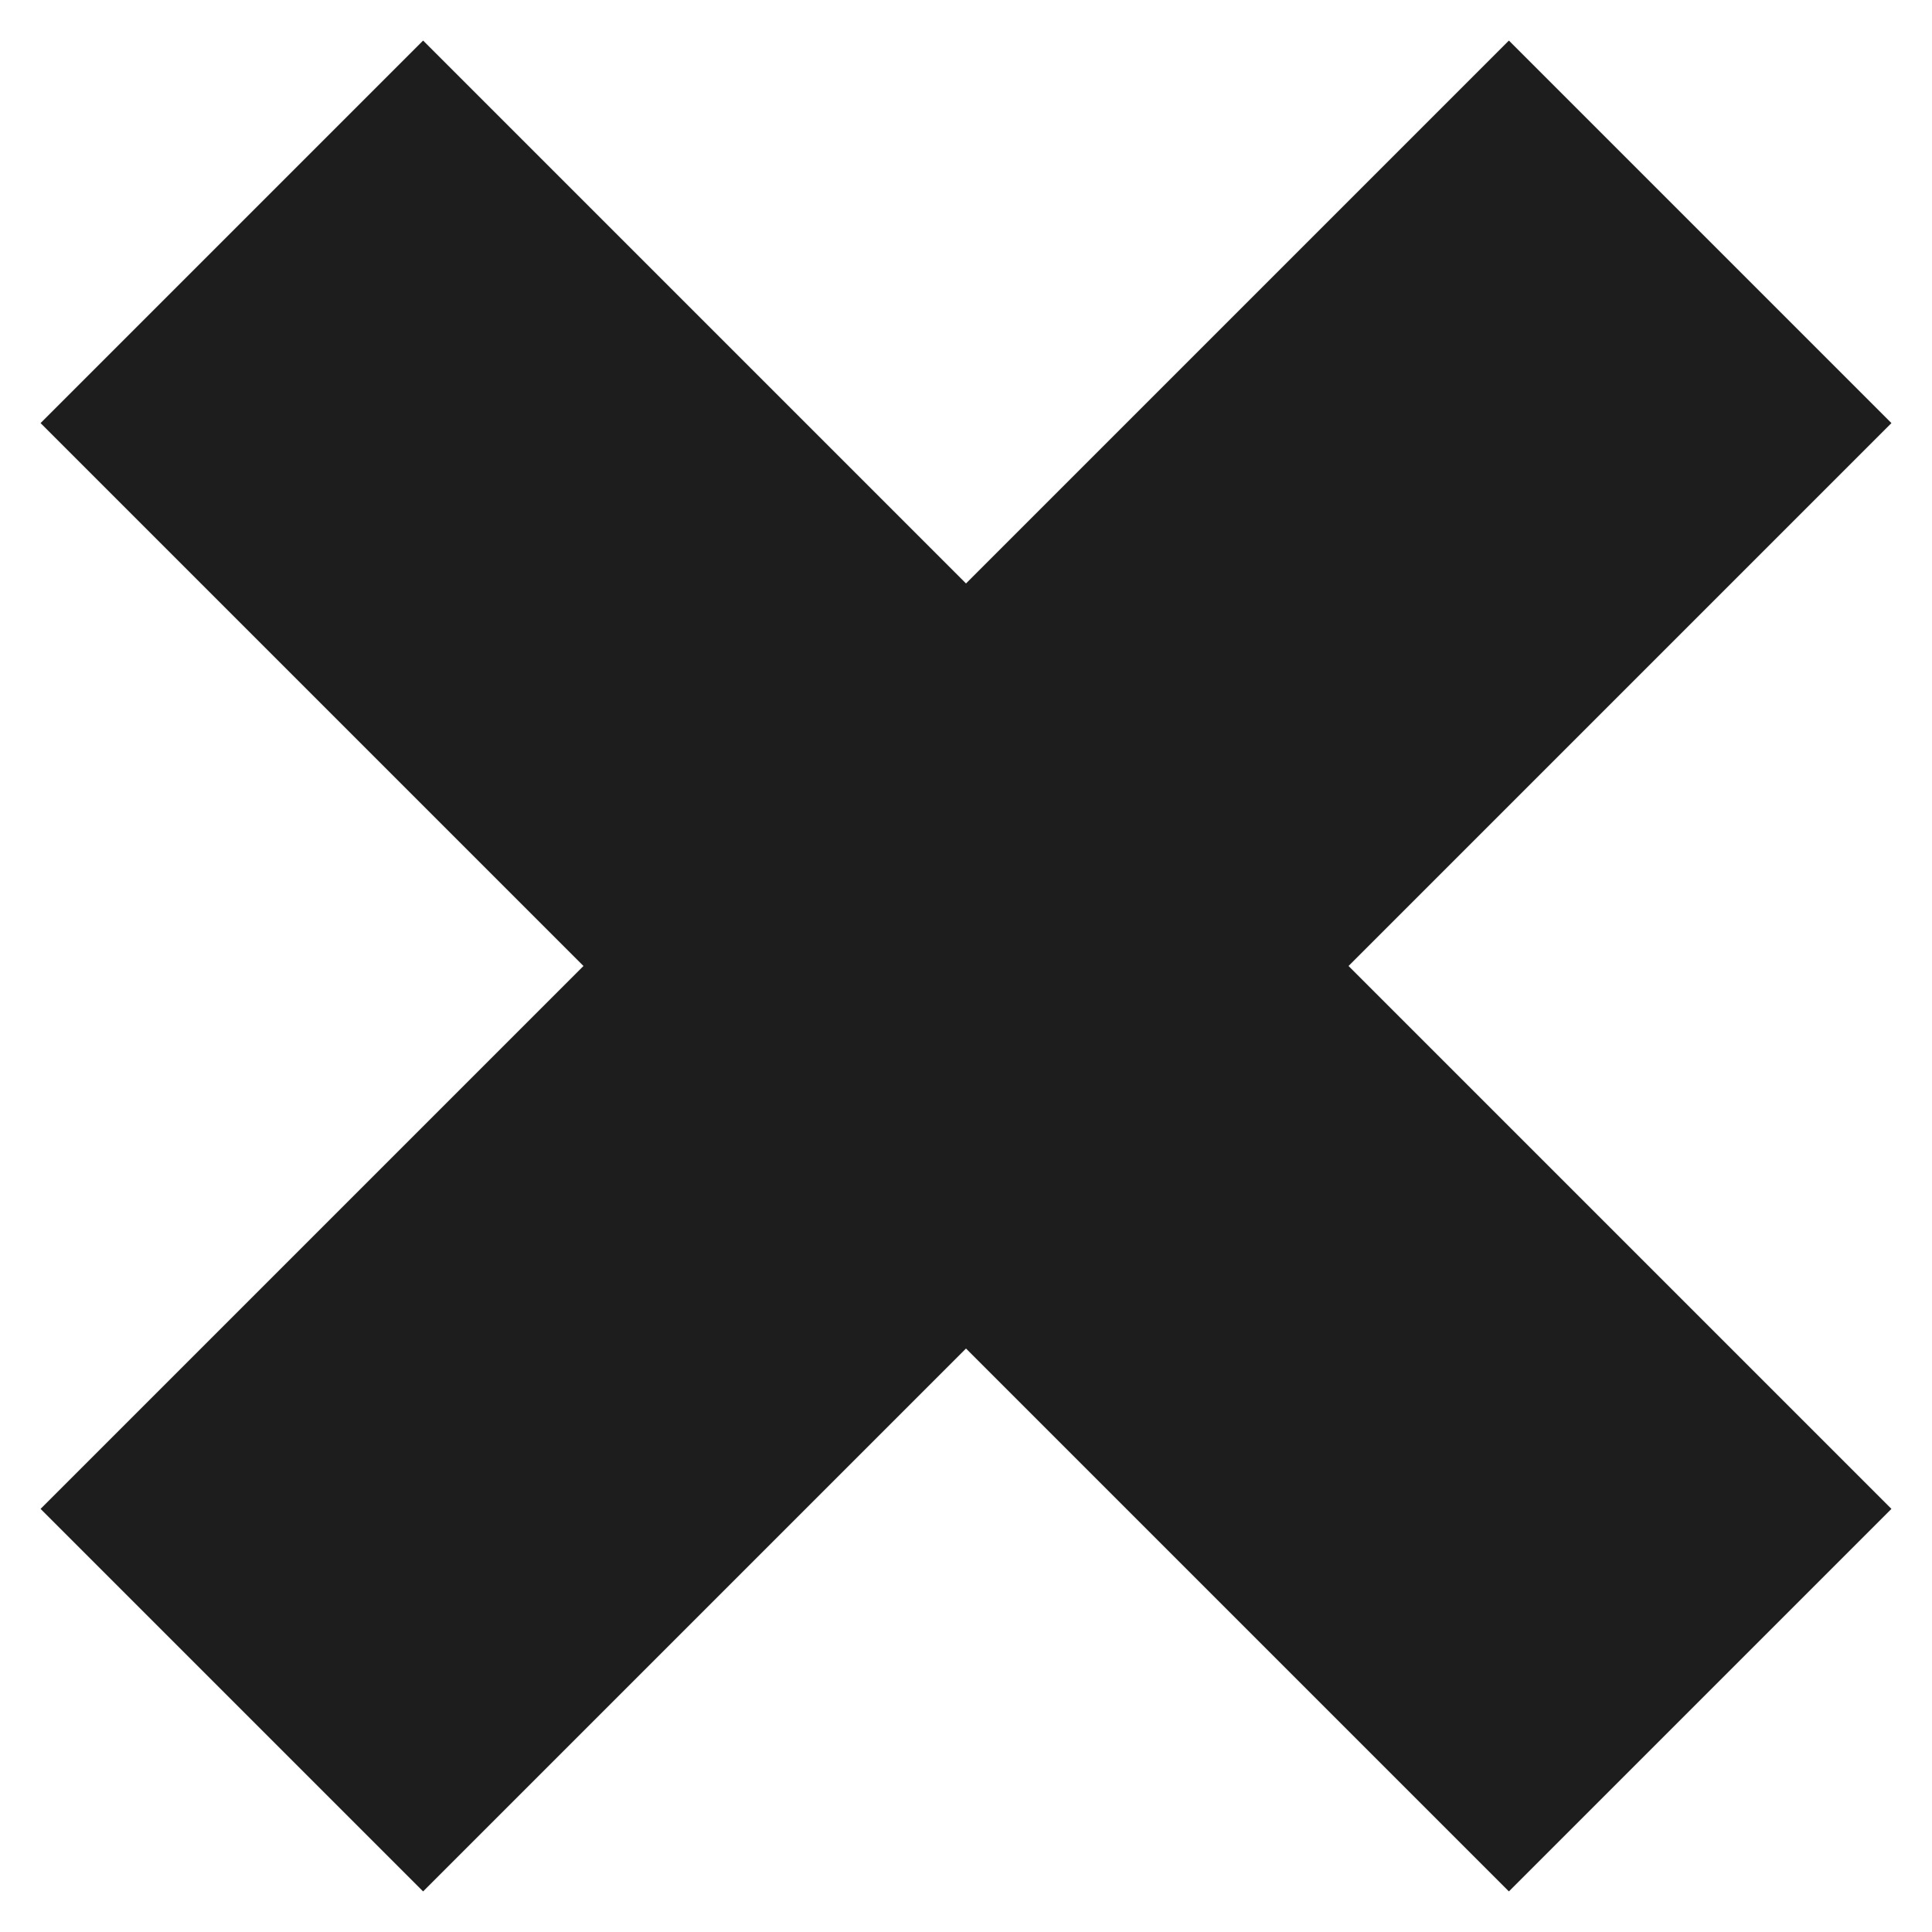
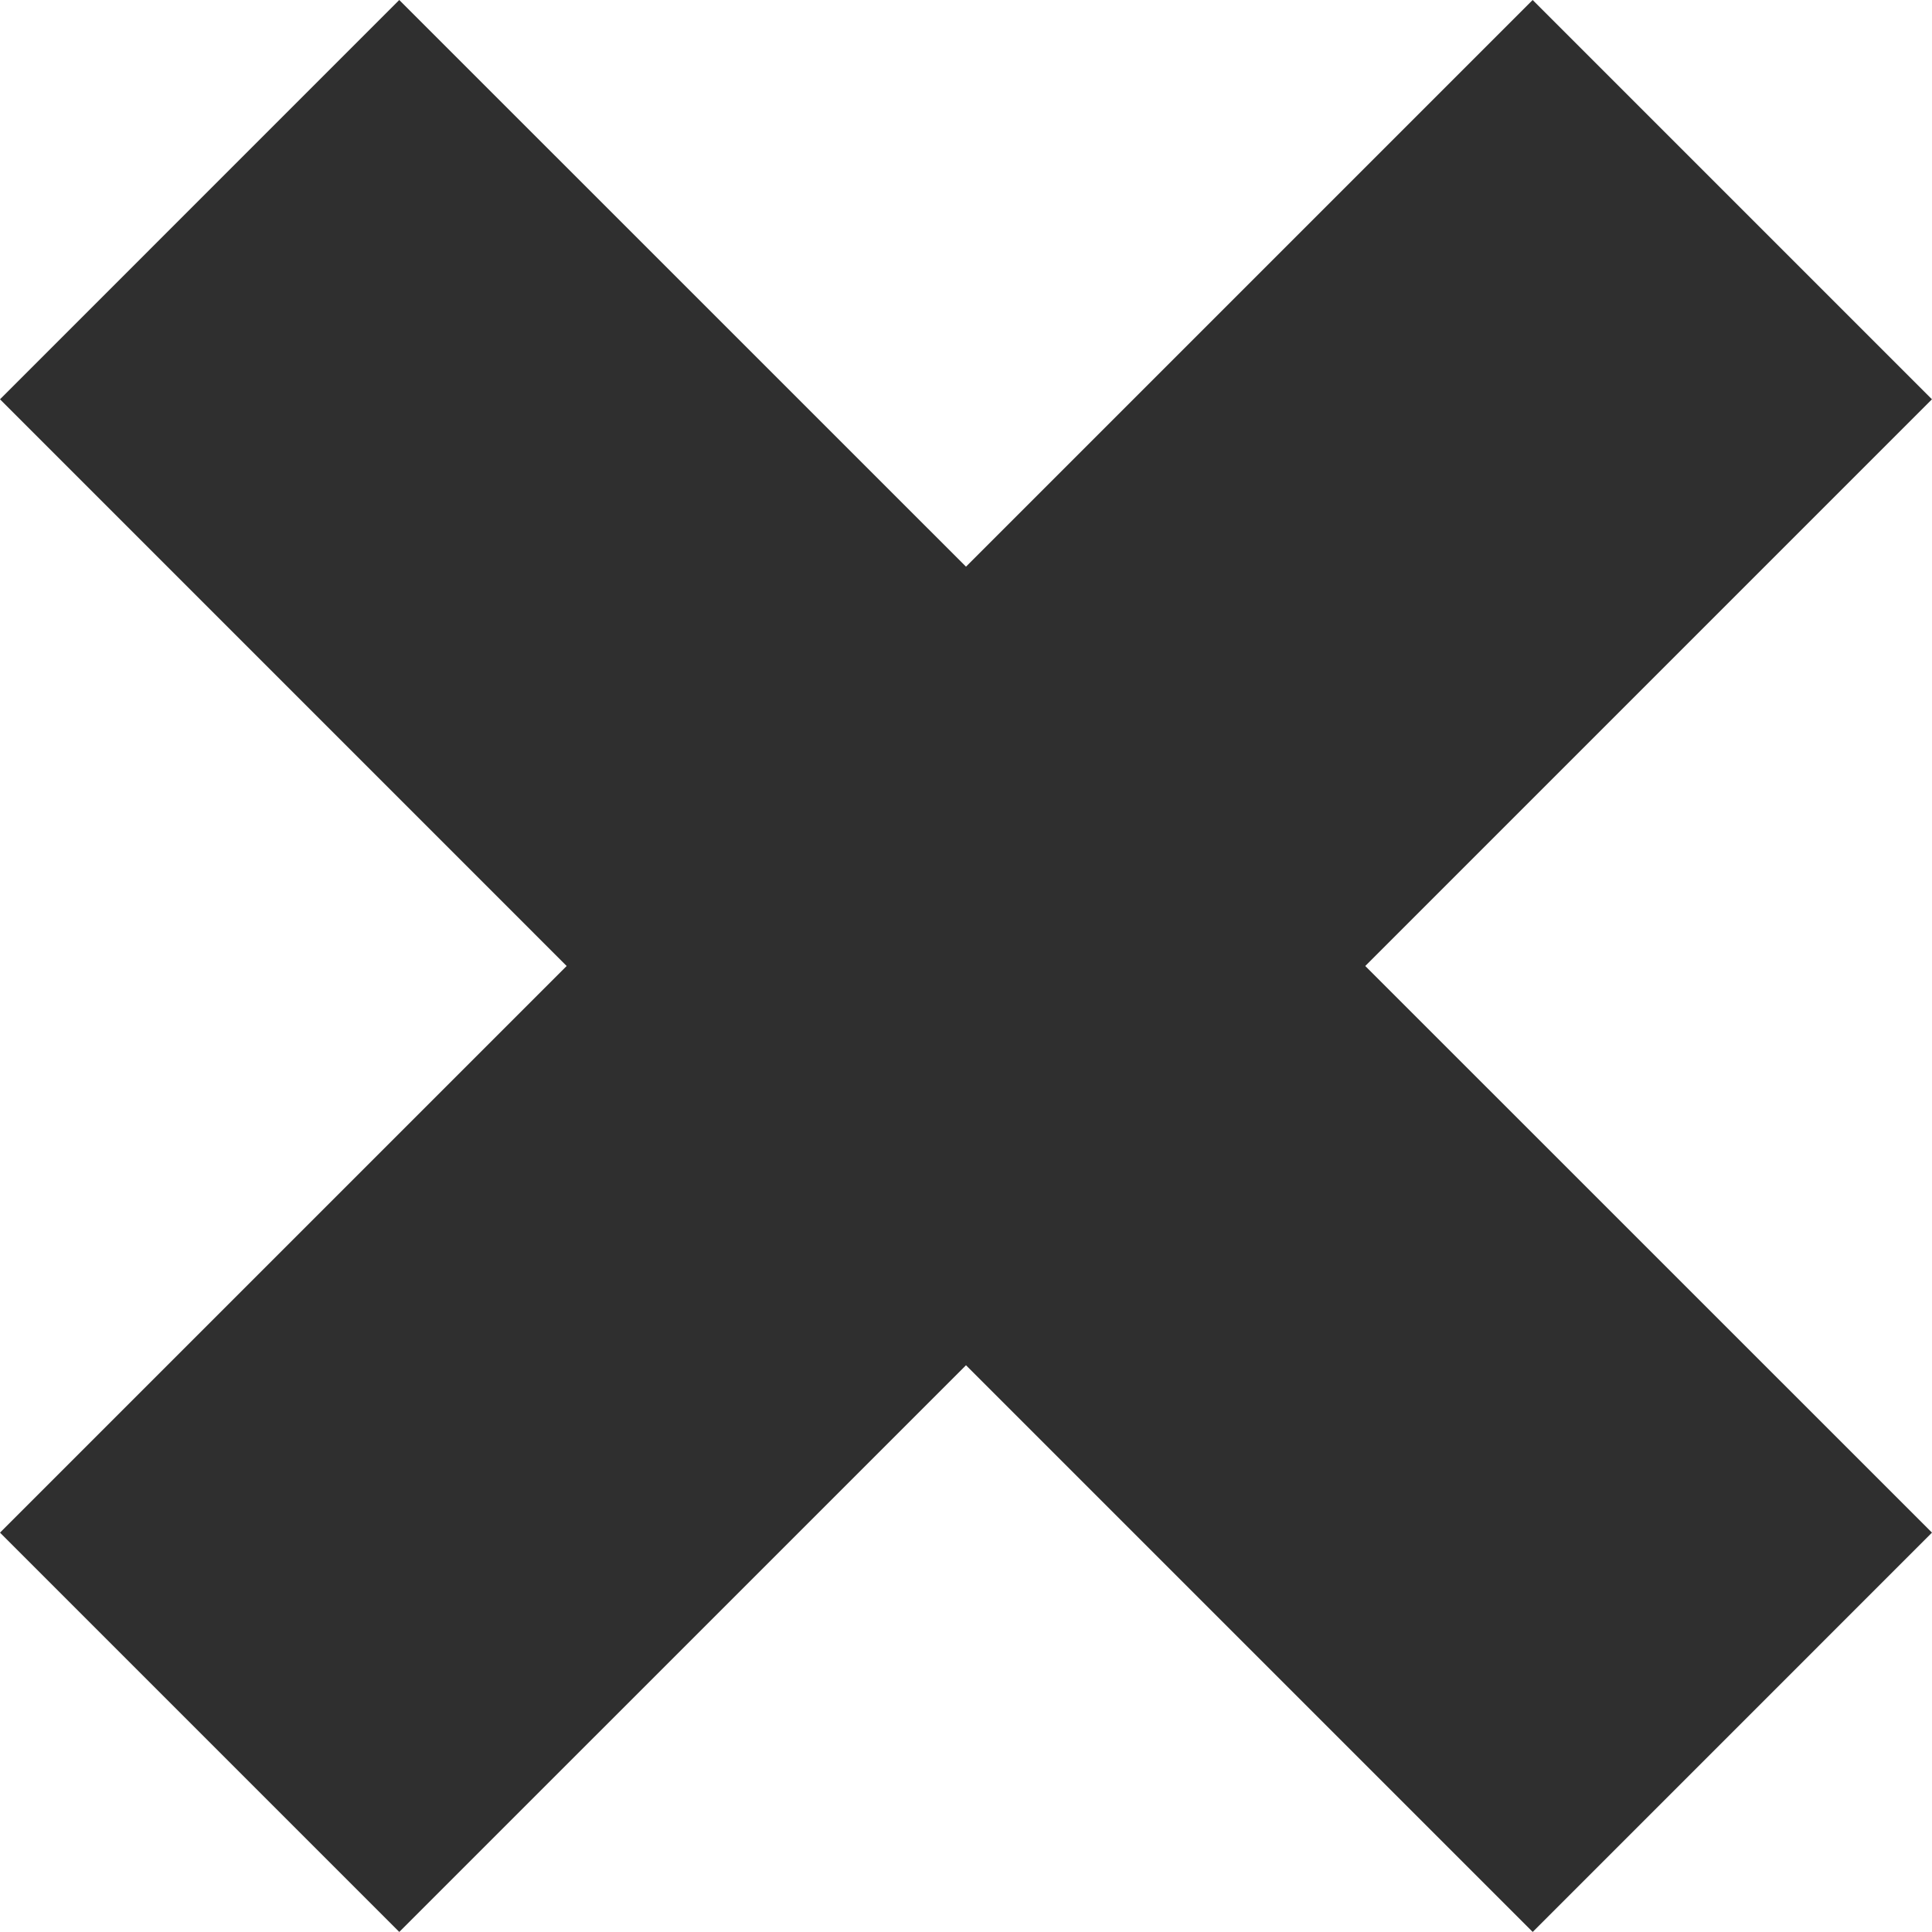
- <svg xmlns="http://www.w3.org/2000/svg" id="Layer_1" data-name="Layer 1" viewBox="0 0 50 50">
+ <svg xmlns="http://www.w3.org/2000/svg" width="200" height="200" viewBox="0 0 200 200">
  <defs>
    <style>
      .cls-1 {
-         fill: #1d1d1d;
+         fill: #2f2f2f;
+         fill-rule: evenodd;
      }
    </style>
  </defs>
-   <polygon class="cls-1" points="48.95 10.95 39.05 1.05 25 15.1 10.95 1.05 1.05 10.95 15.1 25 1.05 39.05 10.95 48.95 25 34.9 39.05 48.95 48.95 39.05 34.9 25 48.95 10.95" />
+   <path id="cross.svg" class="cls-1" d="M453.994,778.335L412.661,737,354,795.661,295.331,737,254,778.335,312.661,837,254,895.657l41.333,41.337L354,878.33l58.665,58.664,41.333-41.337L395.331,837Z" transform="translate(-254 -737)" />
</svg>
